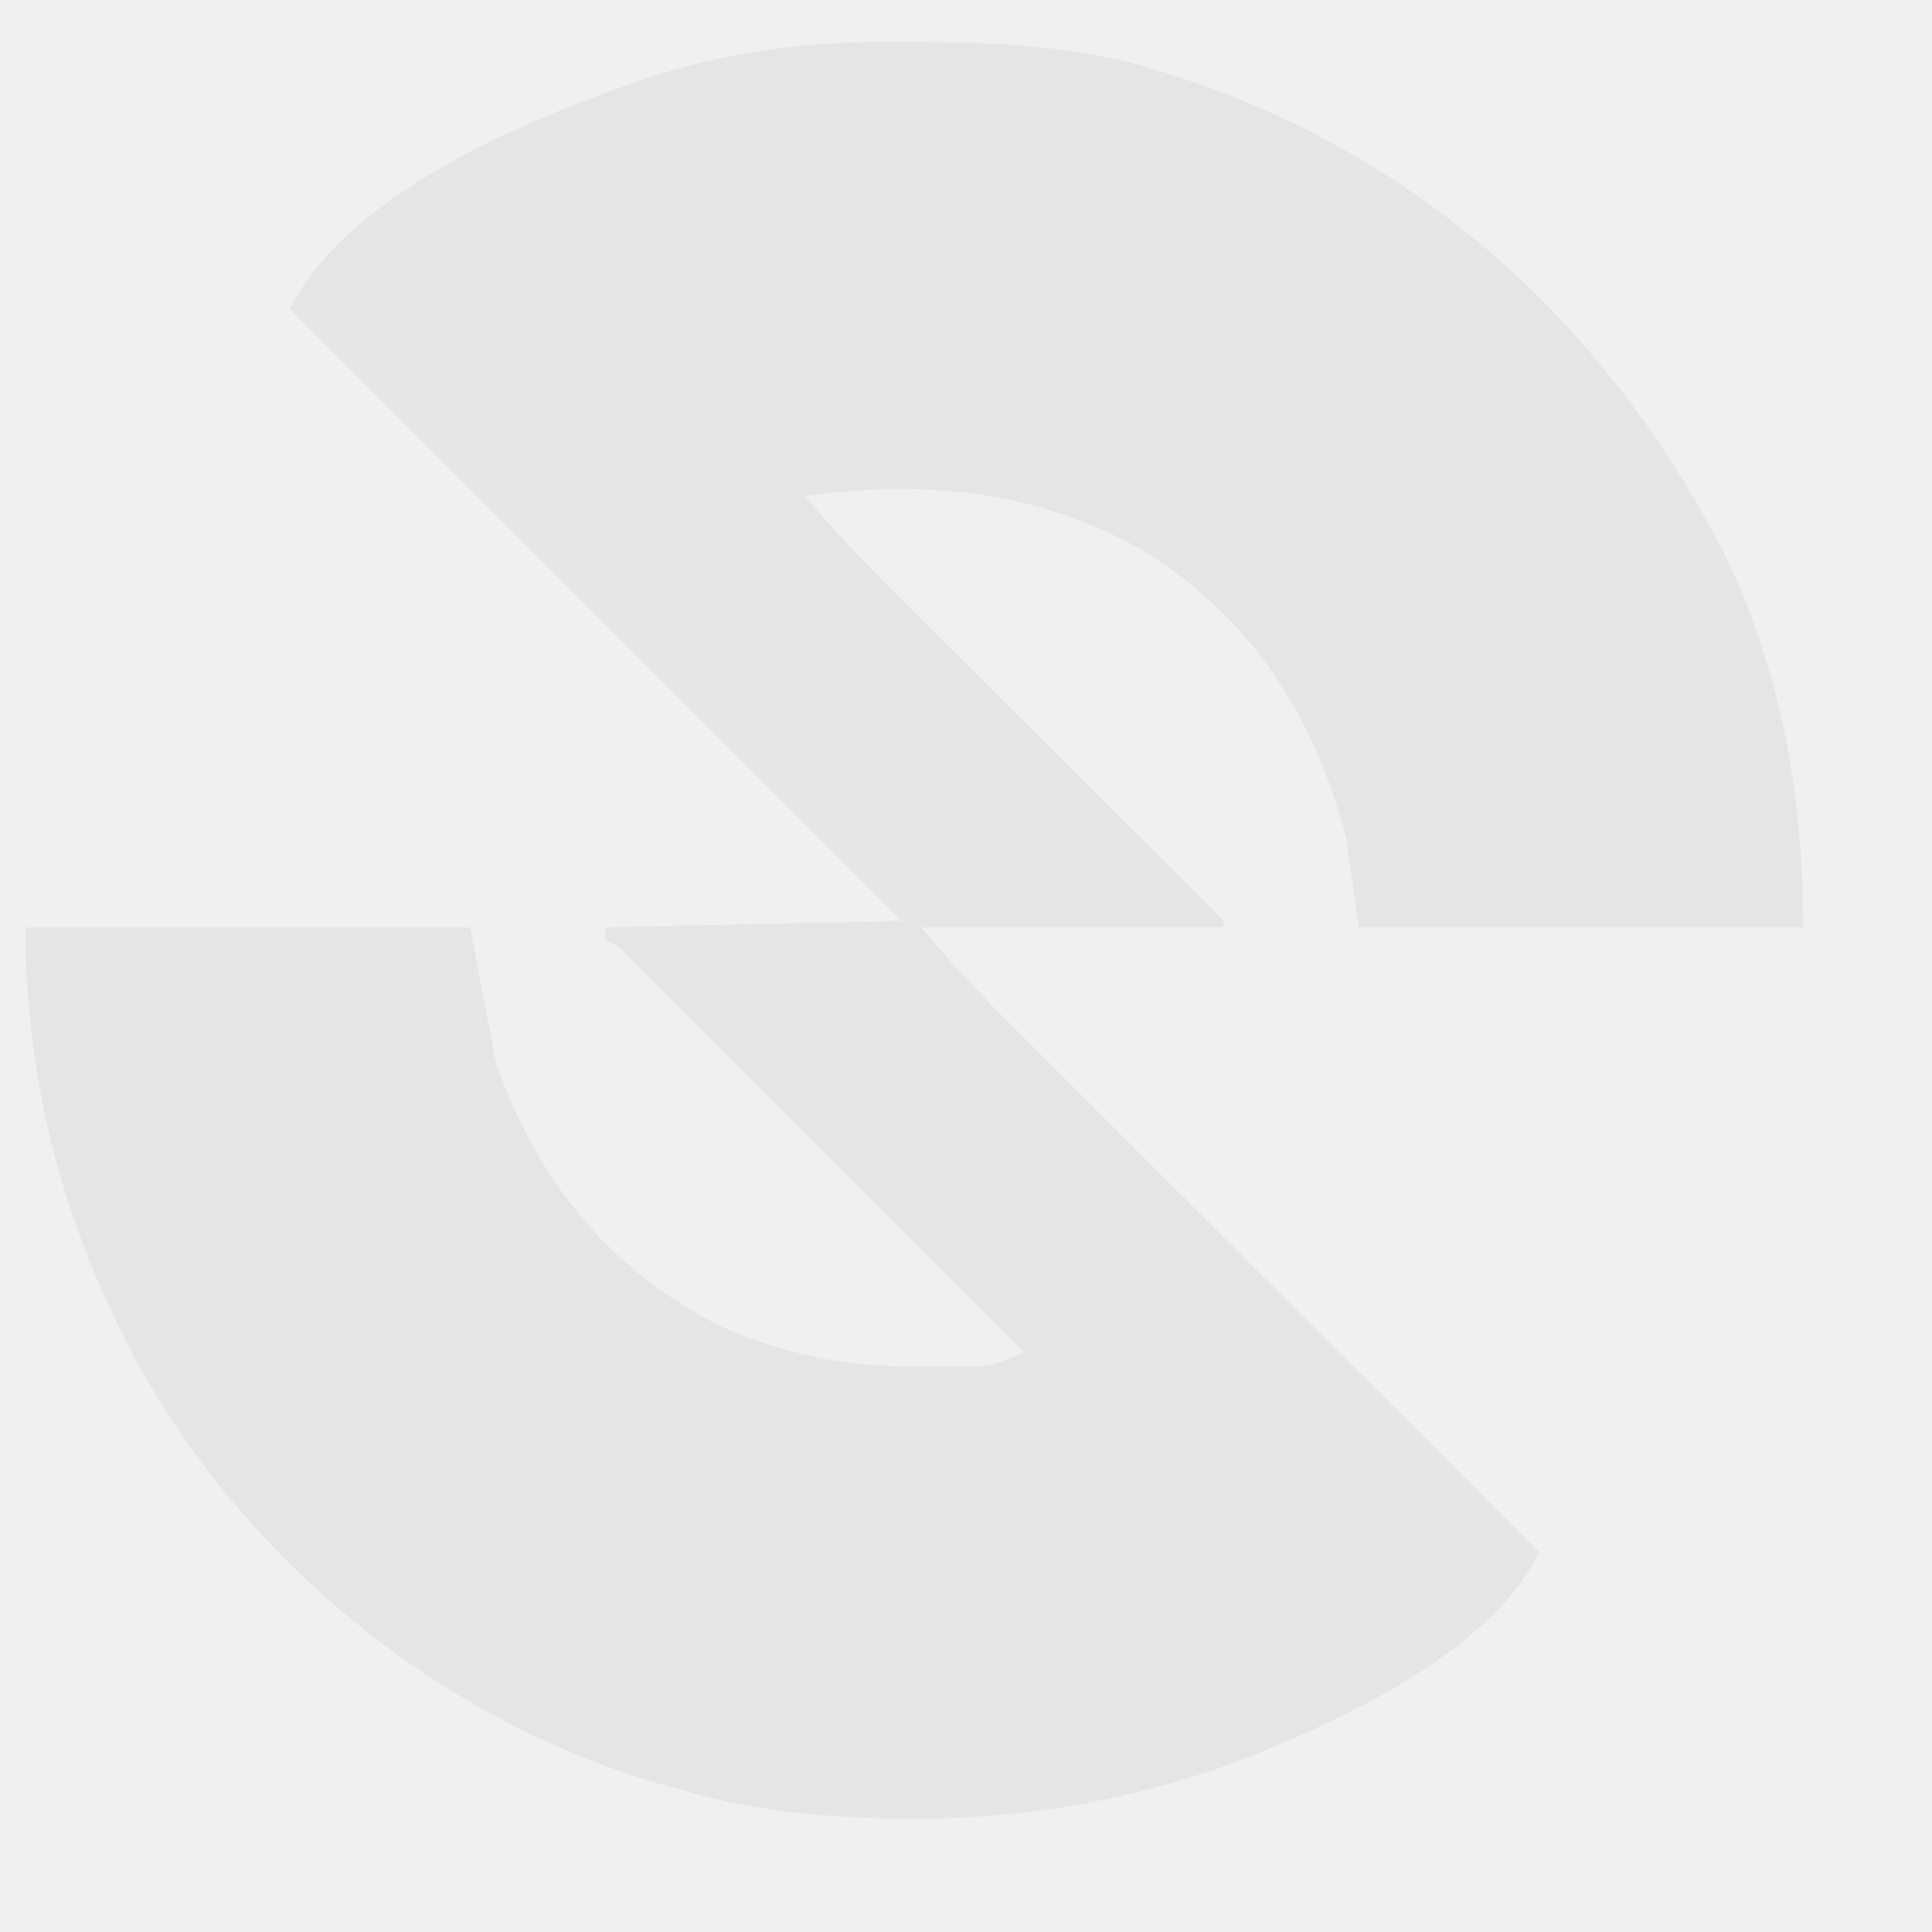
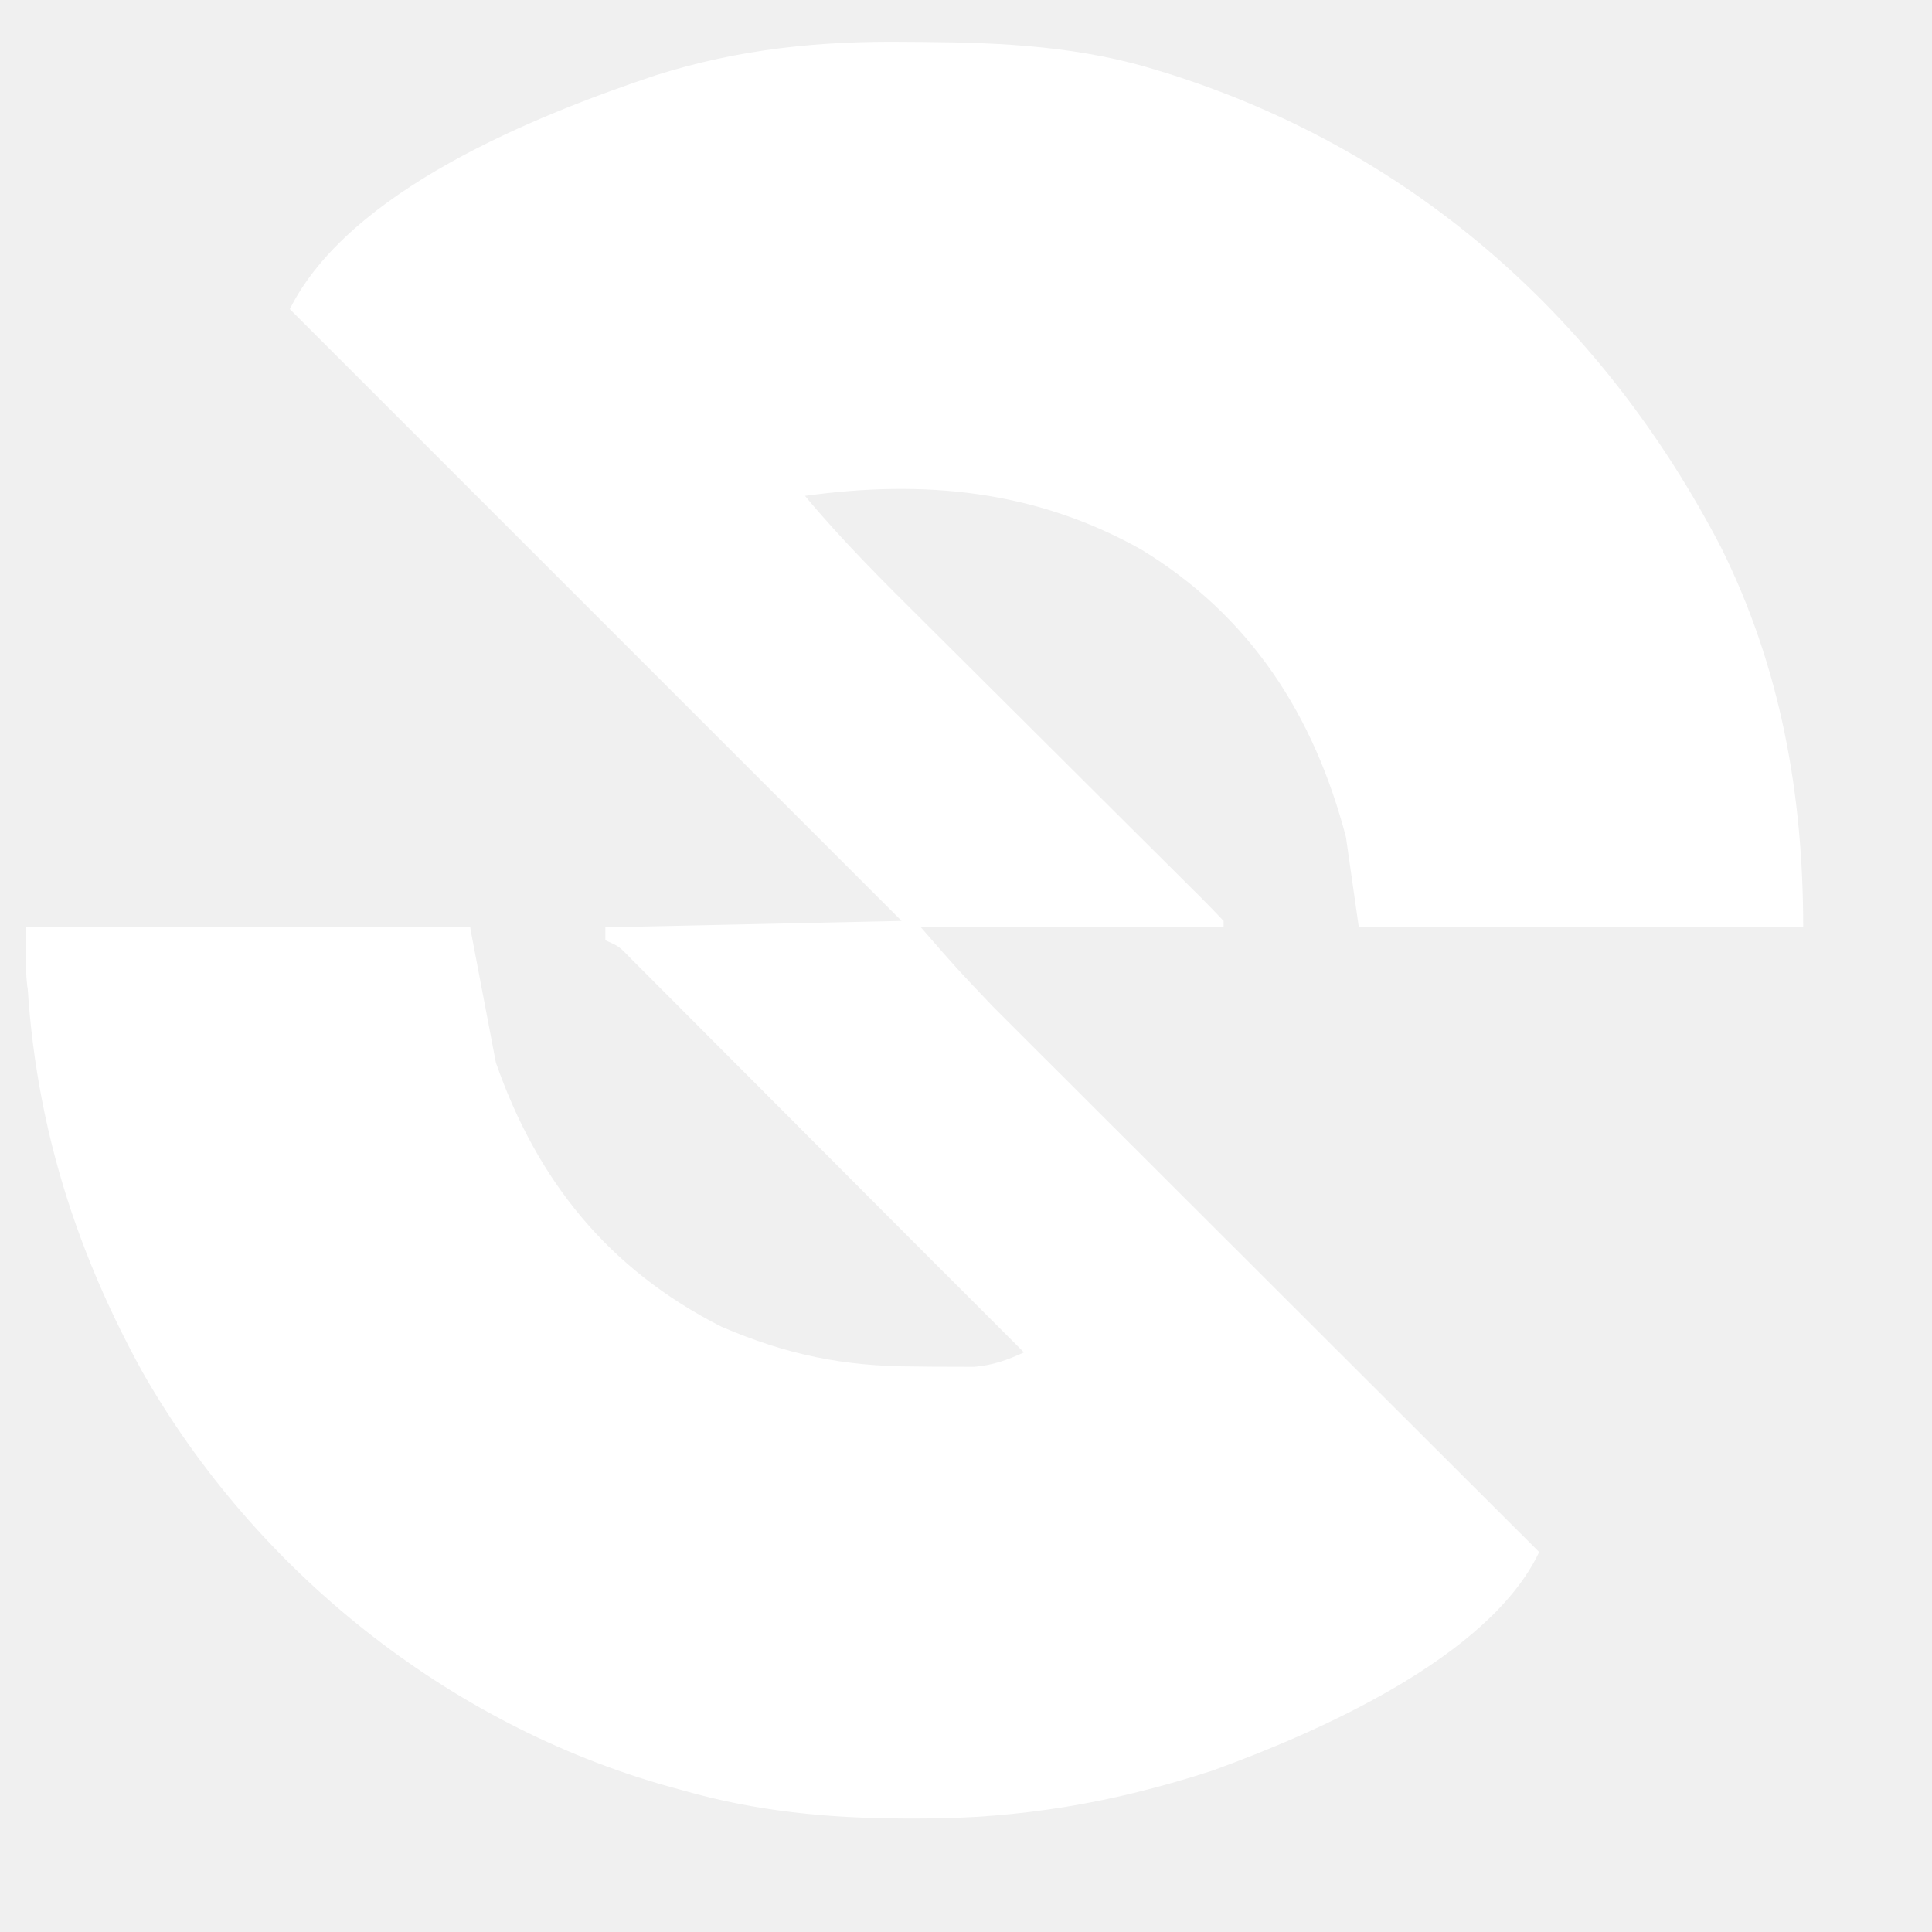
<svg xmlns="http://www.w3.org/2000/svg" viewBox="370 240 300 300">
-   <path d="m510.875 246.5 2.509.017c12.527.098 24.584.695 36.616 4.483l2.093.65c37.97 12.206 66.852 38.238 85.117 73.281C646.5 343.595 650 363.288 650 384h-69l-2-14c-4.973-19.005-14.865-34.366-31.813-44.688-16.455-9.208-33.666-10.867-52.187-8.312 5.751 6.925 12.102 13.22 18.481 19.557a3867.72 3867.72 0 0 1 5.761 5.736c4.062 4.051 8.129 8.098 12.196 12.144 4.738 4.716 9.475 9.432 14.208 14.153 1.895 1.888 3.793 3.774 5.69 5.659l3.45 3.44 1.611 1.595c1.22 1.22 2.415 2.465 3.603 3.716v1h-47c5.489 6.318 5.489 6.318 11.22 12.34l2.299 2.303 2.446 2.435 2.633 2.634c2.36 2.359 4.72 4.715 7.083 7.07 2.478 2.472 4.953 4.946 7.428 7.42 4.676 4.673 9.354 9.344 14.034 14.013 5.332 5.321 10.662 10.645 15.99 15.969A85355.386 85355.386 0 0 0 609 481c-7.76 16.384-34.488 28.056-50.754 33.945-15.214 4.944-29.726 7.477-45.746 7.43l-2.126-.002c-11.84-.042-22.962-1.105-34.374-4.373l-2.3-.633c-34.2-9.635-64.011-33.517-81.563-64.297C380.125 431.301 374 408.99 374 384h69l4 21c6.416 18.38 17.5 32.101 35 41 10.122 4.356 18.963 6.181 29.938 6.188l3.287.037 3.177.005 2.89.013c2.902-.26 5.071-1.034 7.708-2.243l-2.45-2.45L517 438l-2.307-2.306c-2.486-2.487-4.97-4.977-7.452-7.468-4.511-4.528-9.025-9.054-13.541-13.578-2.725-2.73-5.449-5.46-8.17-8.194a7220.151 7220.151 0 0 0-7.935-7.953 2430.707 2430.707 0 0 1-3.017-3.03c-1.4-1.406-2.804-2.81-4.208-4.214l-2.417-2.424c-1.825-1.888-1.825-1.888-3.953-2.833v-2l46-1-95-95c9.234-18.468 38.172-30.077 56.814-36.308 12.945-4.1 25.543-5.37 39.061-5.192z" fill="#e5e5e5" />
-   <path d="M374 384h69v9h-1v-7h-66v11c-2-3-2-3-2-13z" fill="#e5e5e5" />
+   <path d="m510.875 246.5 2.509.017c12.527.098 24.584.695 36.616 4.483l2.093.65c37.97 12.206 66.852 38.238 85.117 73.281C646.5 343.595 650 363.288 650 384h-69l-2-14c-4.973-19.005-14.865-34.366-31.813-44.688-16.455-9.208-33.666-10.867-52.187-8.312 5.751 6.925 12.102 13.22 18.481 19.557a3867.72 3867.72 0 0 1 5.761 5.736c4.062 4.051 8.129 8.098 12.196 12.144 4.738 4.716 9.475 9.432 14.208 14.153 1.895 1.888 3.793 3.774 5.69 5.659l3.45 3.44 1.611 1.595c1.22 1.22 2.415 2.465 3.603 3.716v1h-47c5.489 6.318 5.489 6.318 11.22 12.34l2.299 2.303 2.446 2.435 2.633 2.634c2.36 2.359 4.72 4.715 7.083 7.07 2.478 2.472 4.953 4.946 7.428 7.42 4.676 4.673 9.354 9.344 14.034 14.013 5.332 5.321 10.662 10.645 15.99 15.969A85355.386 85355.386 0 0 0 609 481c-7.76 16.384-34.488 28.056-50.754 33.945-15.214 4.944-29.726 7.477-45.746 7.43l-2.126-.002c-11.84-.042-22.962-1.105-34.374-4.373l-2.3-.633c-34.2-9.635-64.011-33.517-81.563-64.297C380.125 431.301 374 408.99 374 384h69l4 21c6.416 18.38 17.5 32.101 35 41 10.122 4.356 18.963 6.181 29.938 6.188l3.287.037 3.177.005 2.89.013c2.902-.26 5.071-1.034 7.708-2.243l-2.45-2.45L517 438l-2.307-2.306c-2.486-2.487-4.97-4.977-7.452-7.468-4.511-4.528-9.025-9.054-13.541-13.578-2.725-2.73-5.449-5.46-8.17-8.194a7220.151 7220.151 0 0 0-7.935-7.953 2430.707 2430.707 0 0 1-3.017-3.03c-1.4-1.406-2.804-2.81-4.208-4.214l-2.417-2.424c-1.825-1.888-1.825-1.888-3.953-2.833v-2l46-1-95-95c9.234-18.468 38.172-30.077 56.814-36.308 12.945-4.1 25.543-5.37 39.061-5.192z" fill="#fff" />
+   <path d="M374 384h69v9h-1v-7h-66v11c-2-3-2-3-2-13z" fill="#fff" />
</svg>
